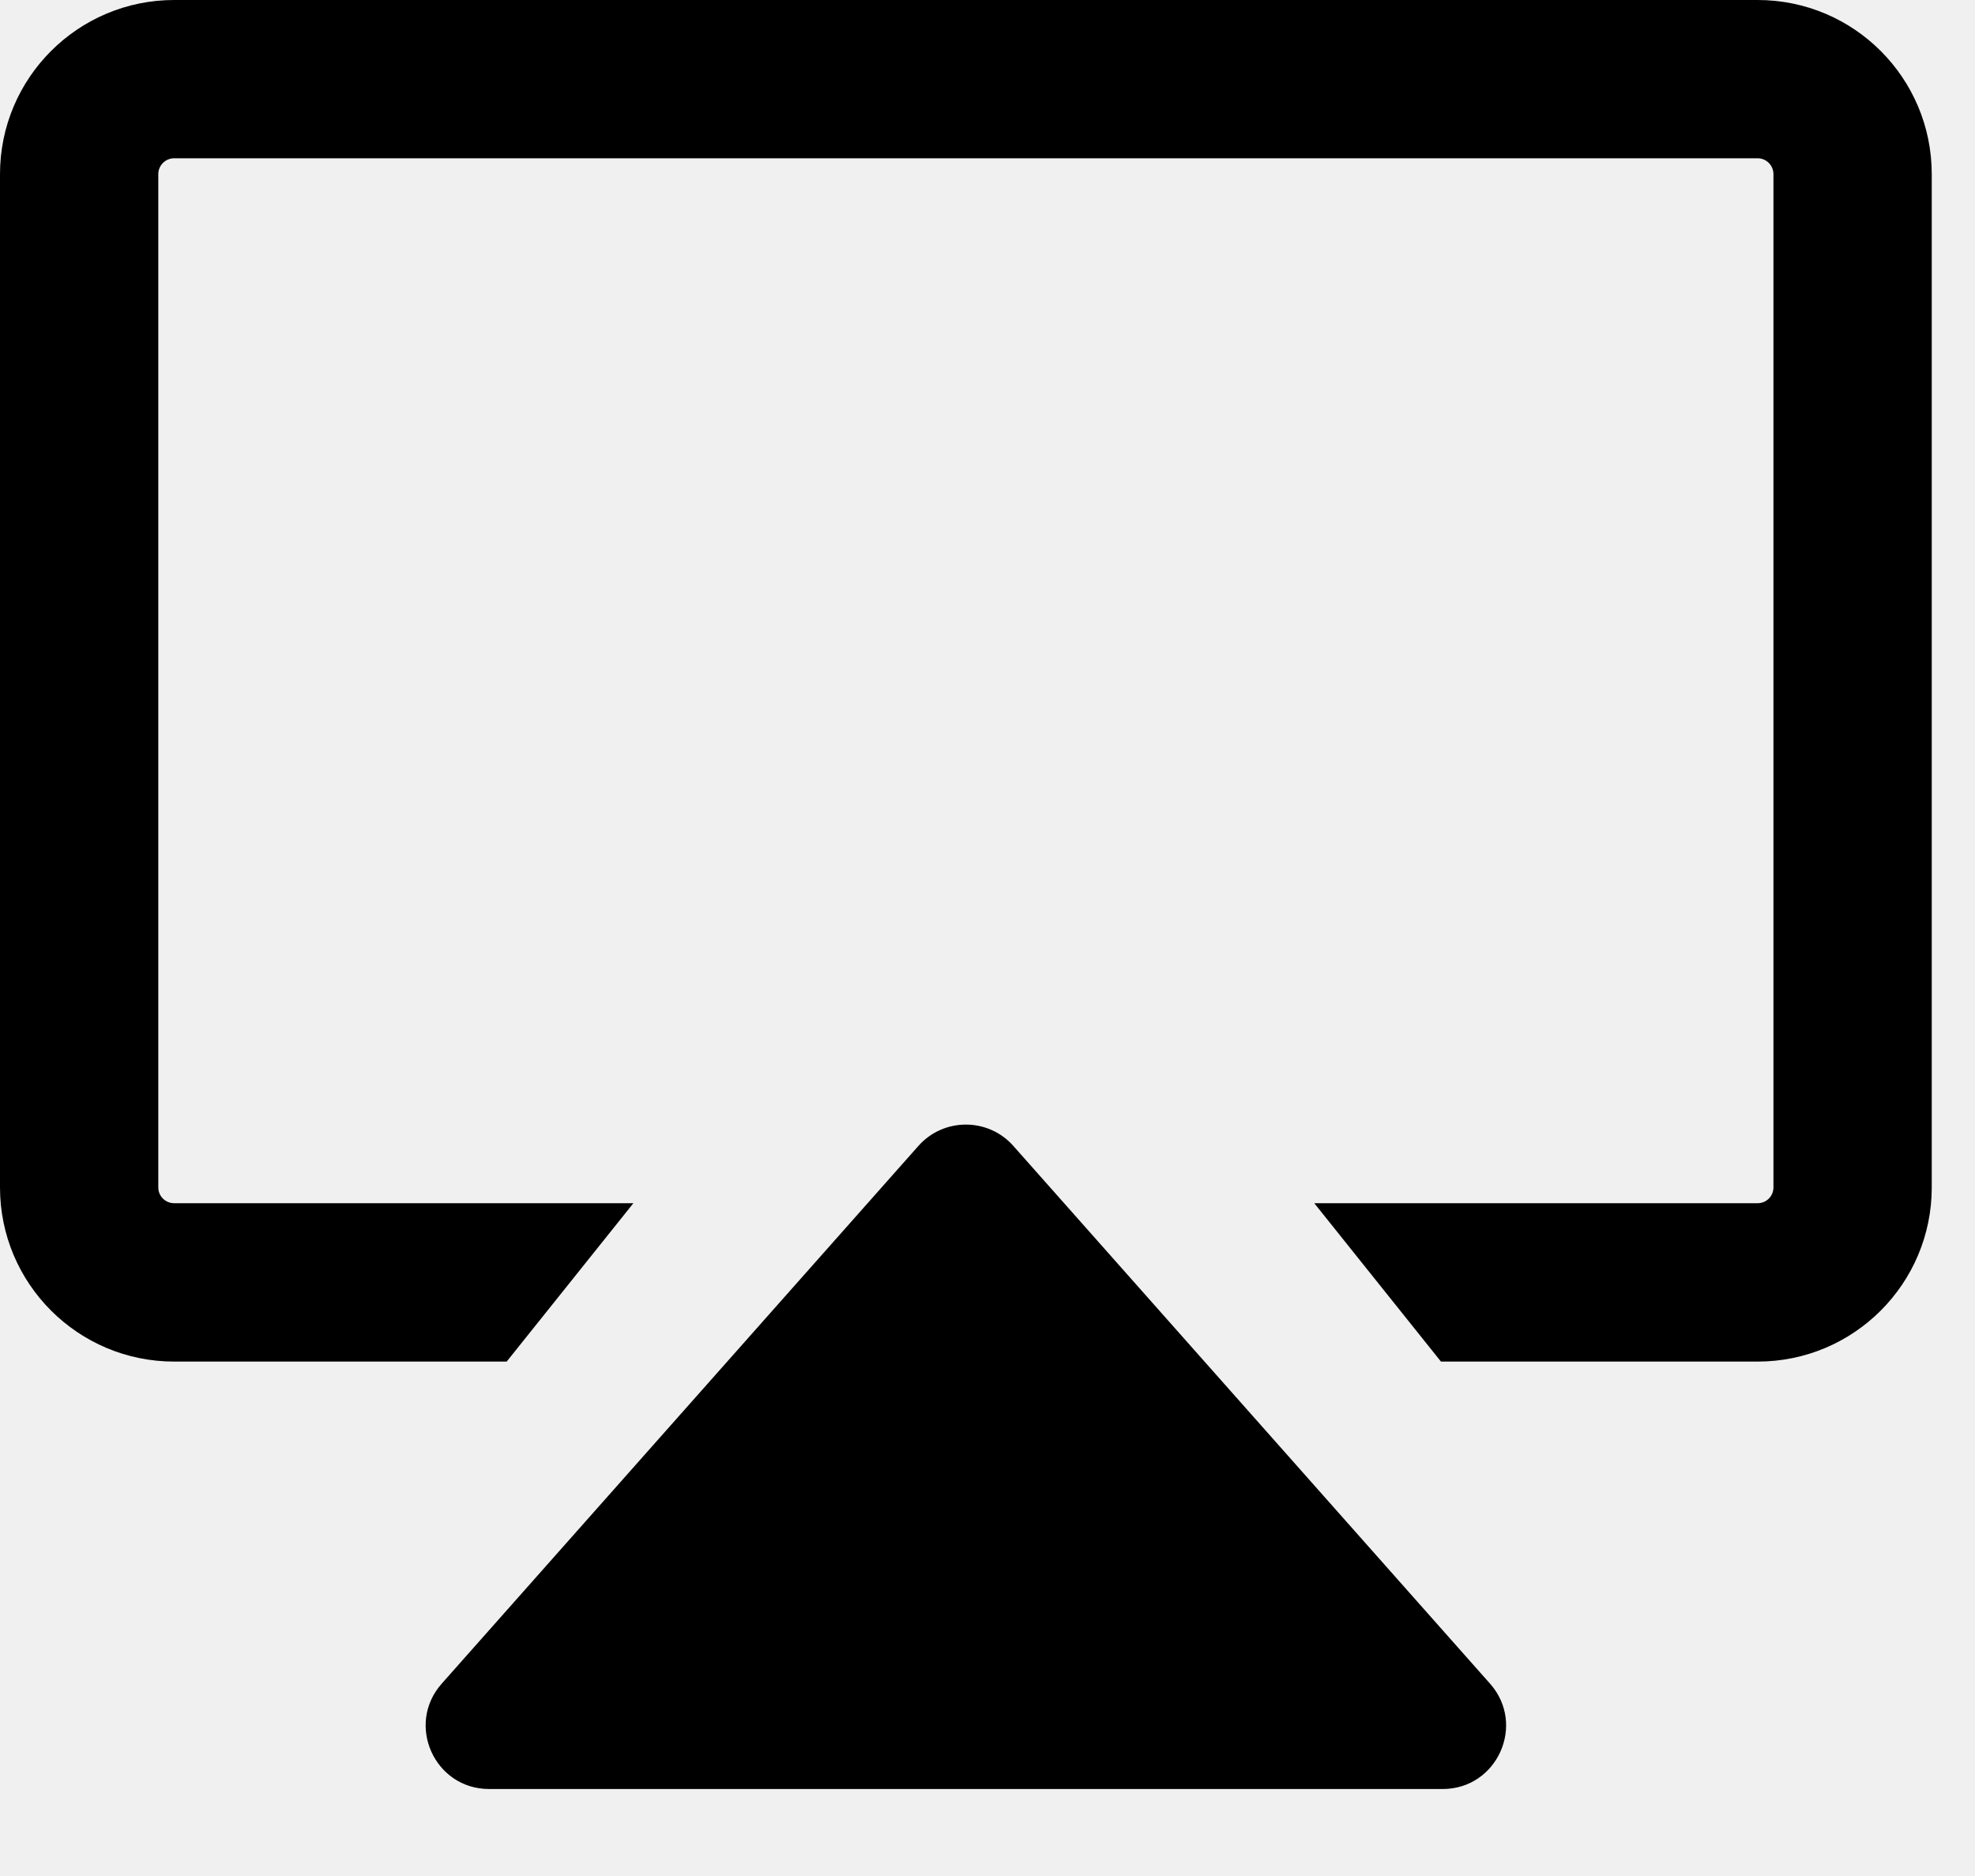
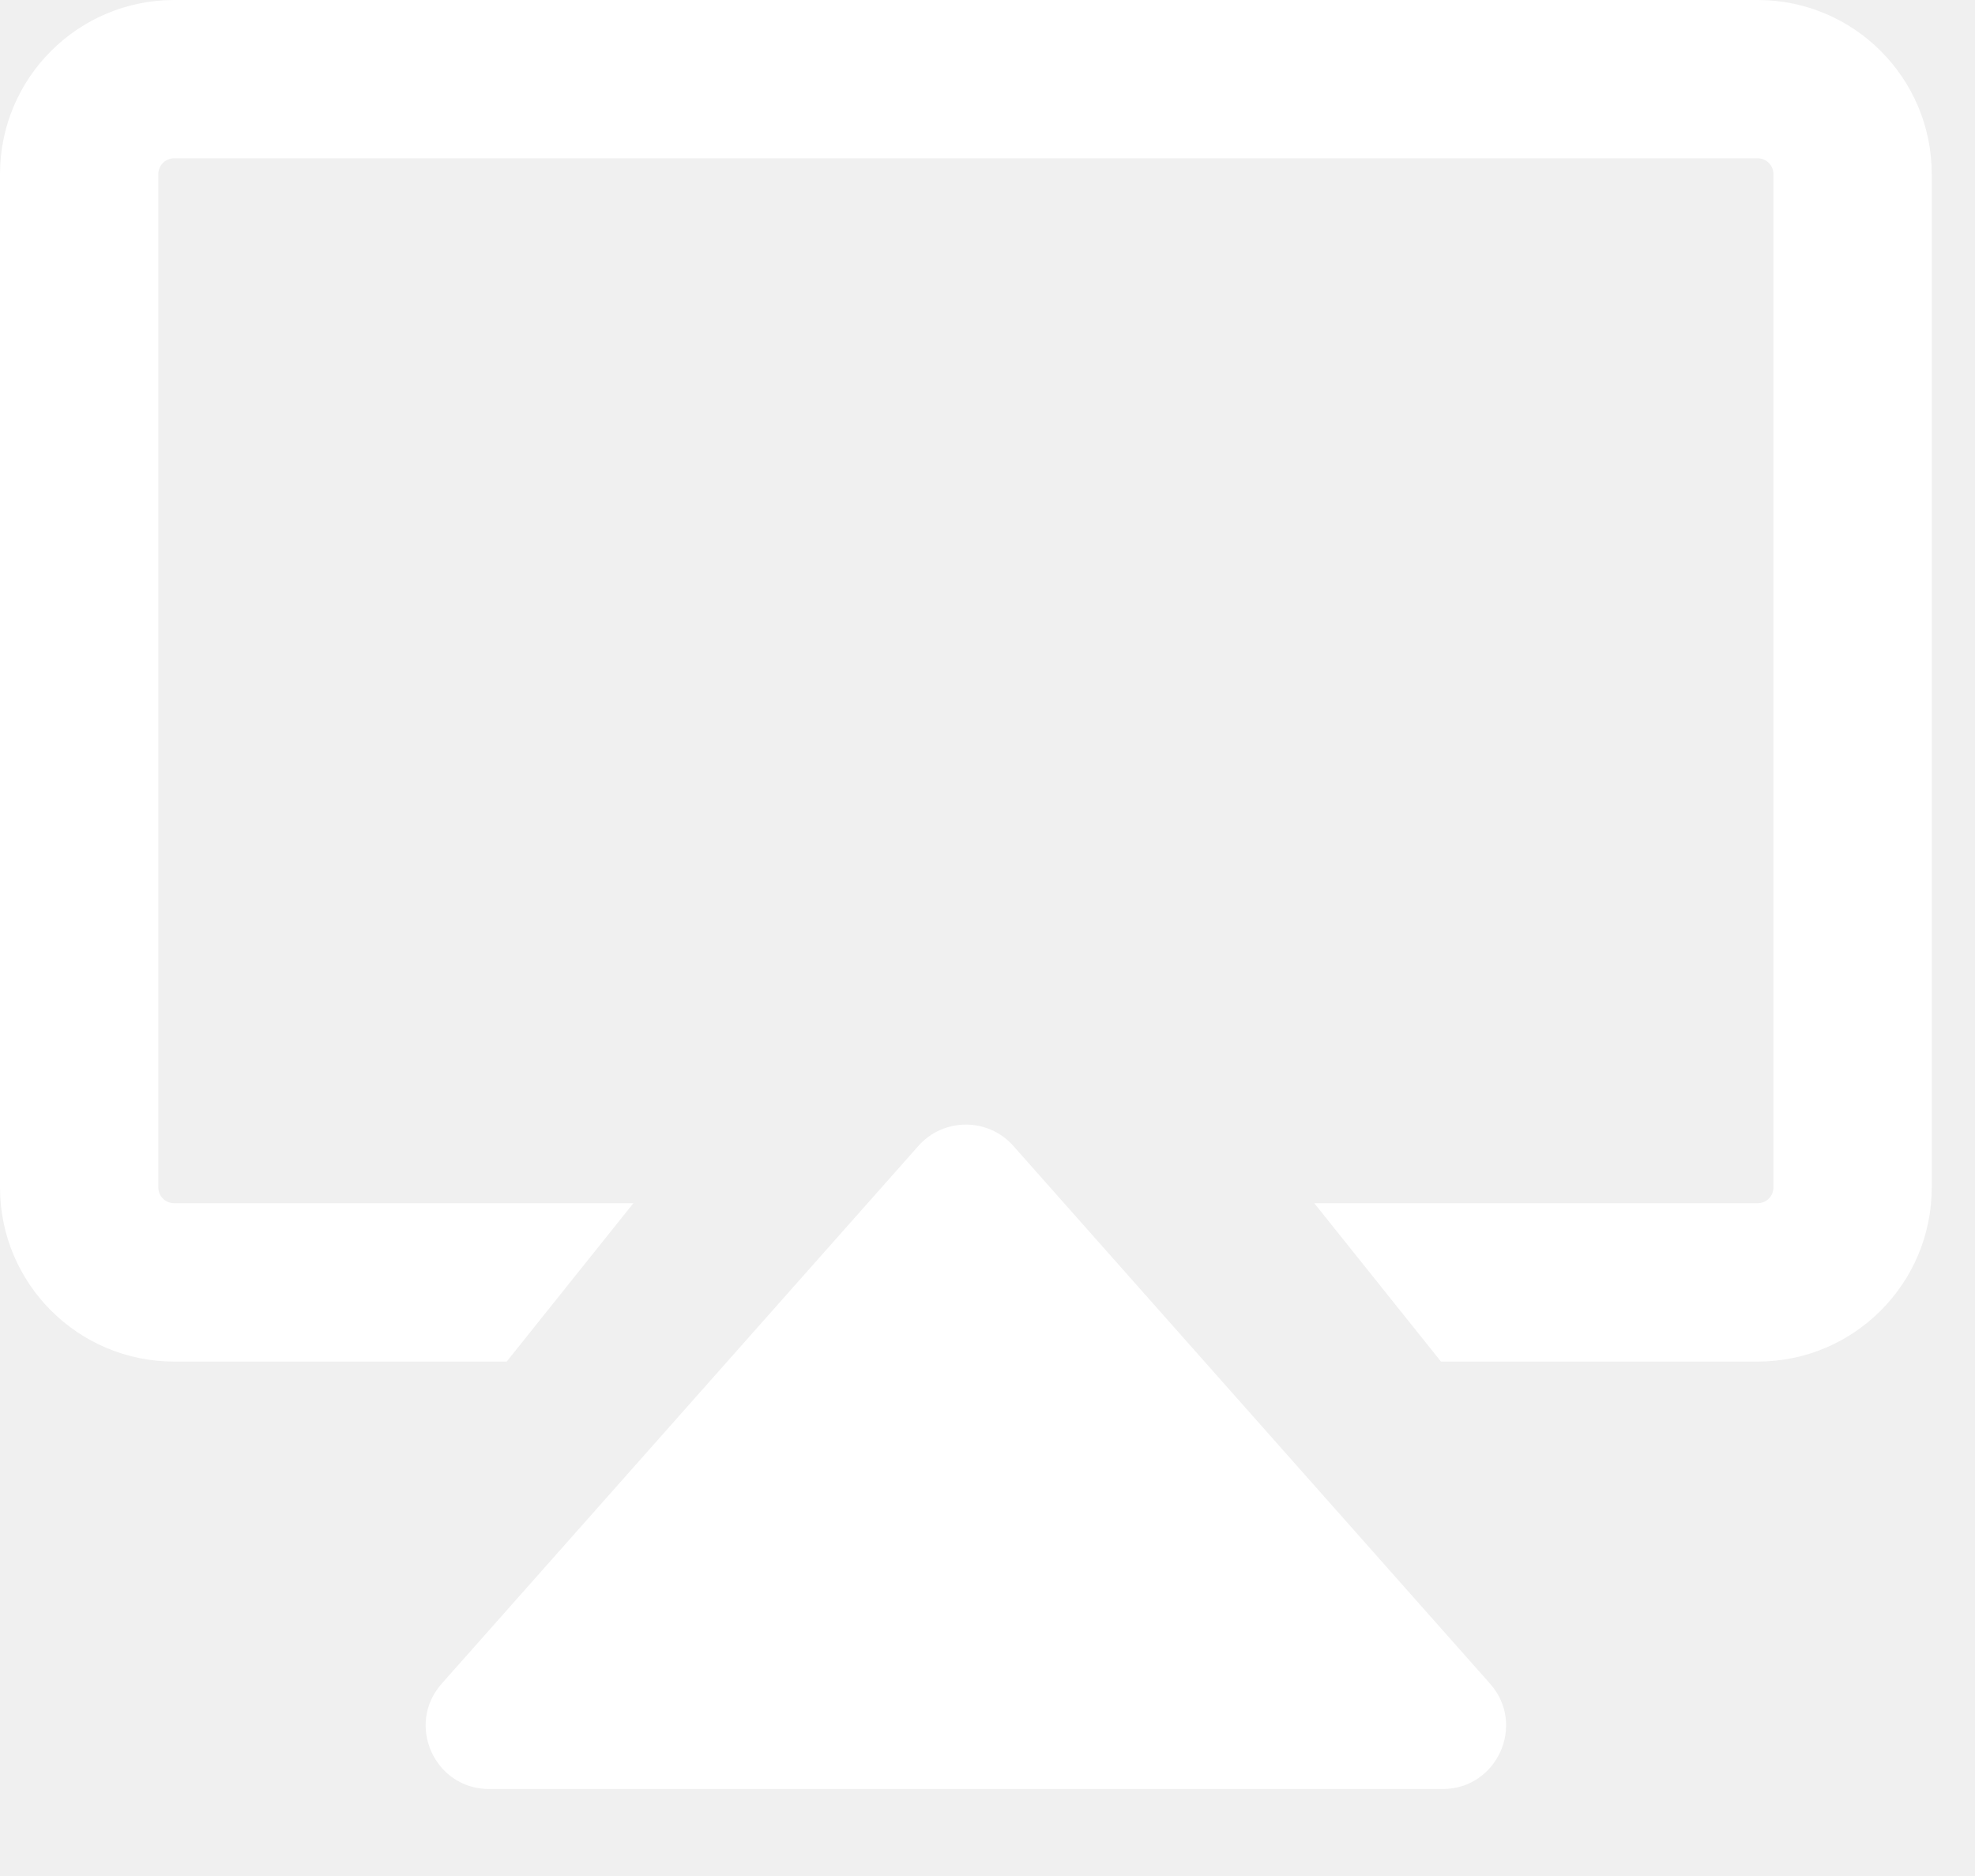
<svg xmlns="http://www.w3.org/2000/svg" width="20" height="19" viewBox="0 0 20 19" fill="none">
-   <path d="M1.764 0C0.79 0 0 0.79 0 1.764V12.026C0 13 0.79 13.79 1.764 13.79H5.131L6.414 12.186H1.764C1.675 12.186 1.603 12.115 1.603 12.026V1.764C1.603 1.675 1.675 1.603 1.764 1.603H17.799C17.887 1.603 17.959 1.675 17.959 1.764V12.026C17.959 12.115 17.887 12.186 17.799 12.186H13.309L14.592 13.79H17.799C18.773 13.79 19.562 13 19.562 12.026V1.764C19.562 0.79 18.773 0 17.799 0H1.764Z" fill="black" />
-   <path d="M10.261 11.605C10.006 11.318 9.556 11.318 9.301 11.605L4.473 17.052C4.106 17.466 4.4 18.119 4.953 18.119H14.609C15.162 18.119 15.456 17.466 15.089 17.052L10.261 11.605Z" fill="black" />
+   <path d="M1.764 0C0.79 0 0 0.79 0 1.764V12.026C0 13 0.79 13.79 1.764 13.79H5.131L6.414 12.186H1.764C1.675 12.186 1.603 12.115 1.603 12.026V1.764C1.603 1.675 1.675 1.603 1.764 1.603H17.799C17.887 1.603 17.959 1.675 17.959 1.764V12.026C17.959 12.115 17.887 12.186 17.799 12.186H13.309L14.592 13.79H17.799C18.773 13.79 19.562 13 19.562 12.026V1.764C19.562 0.79 18.773 0 17.799 0H1.764Z" fill="white" />
+   <path d="M10.261 11.605C10.006 11.318 9.556 11.318 9.301 11.605L4.473 17.052C4.106 17.466 4.4 18.119 4.953 18.119H14.609C15.162 18.119 15.456 17.466 15.089 17.052L10.261 11.605Z" fill="white" />
</svg>
